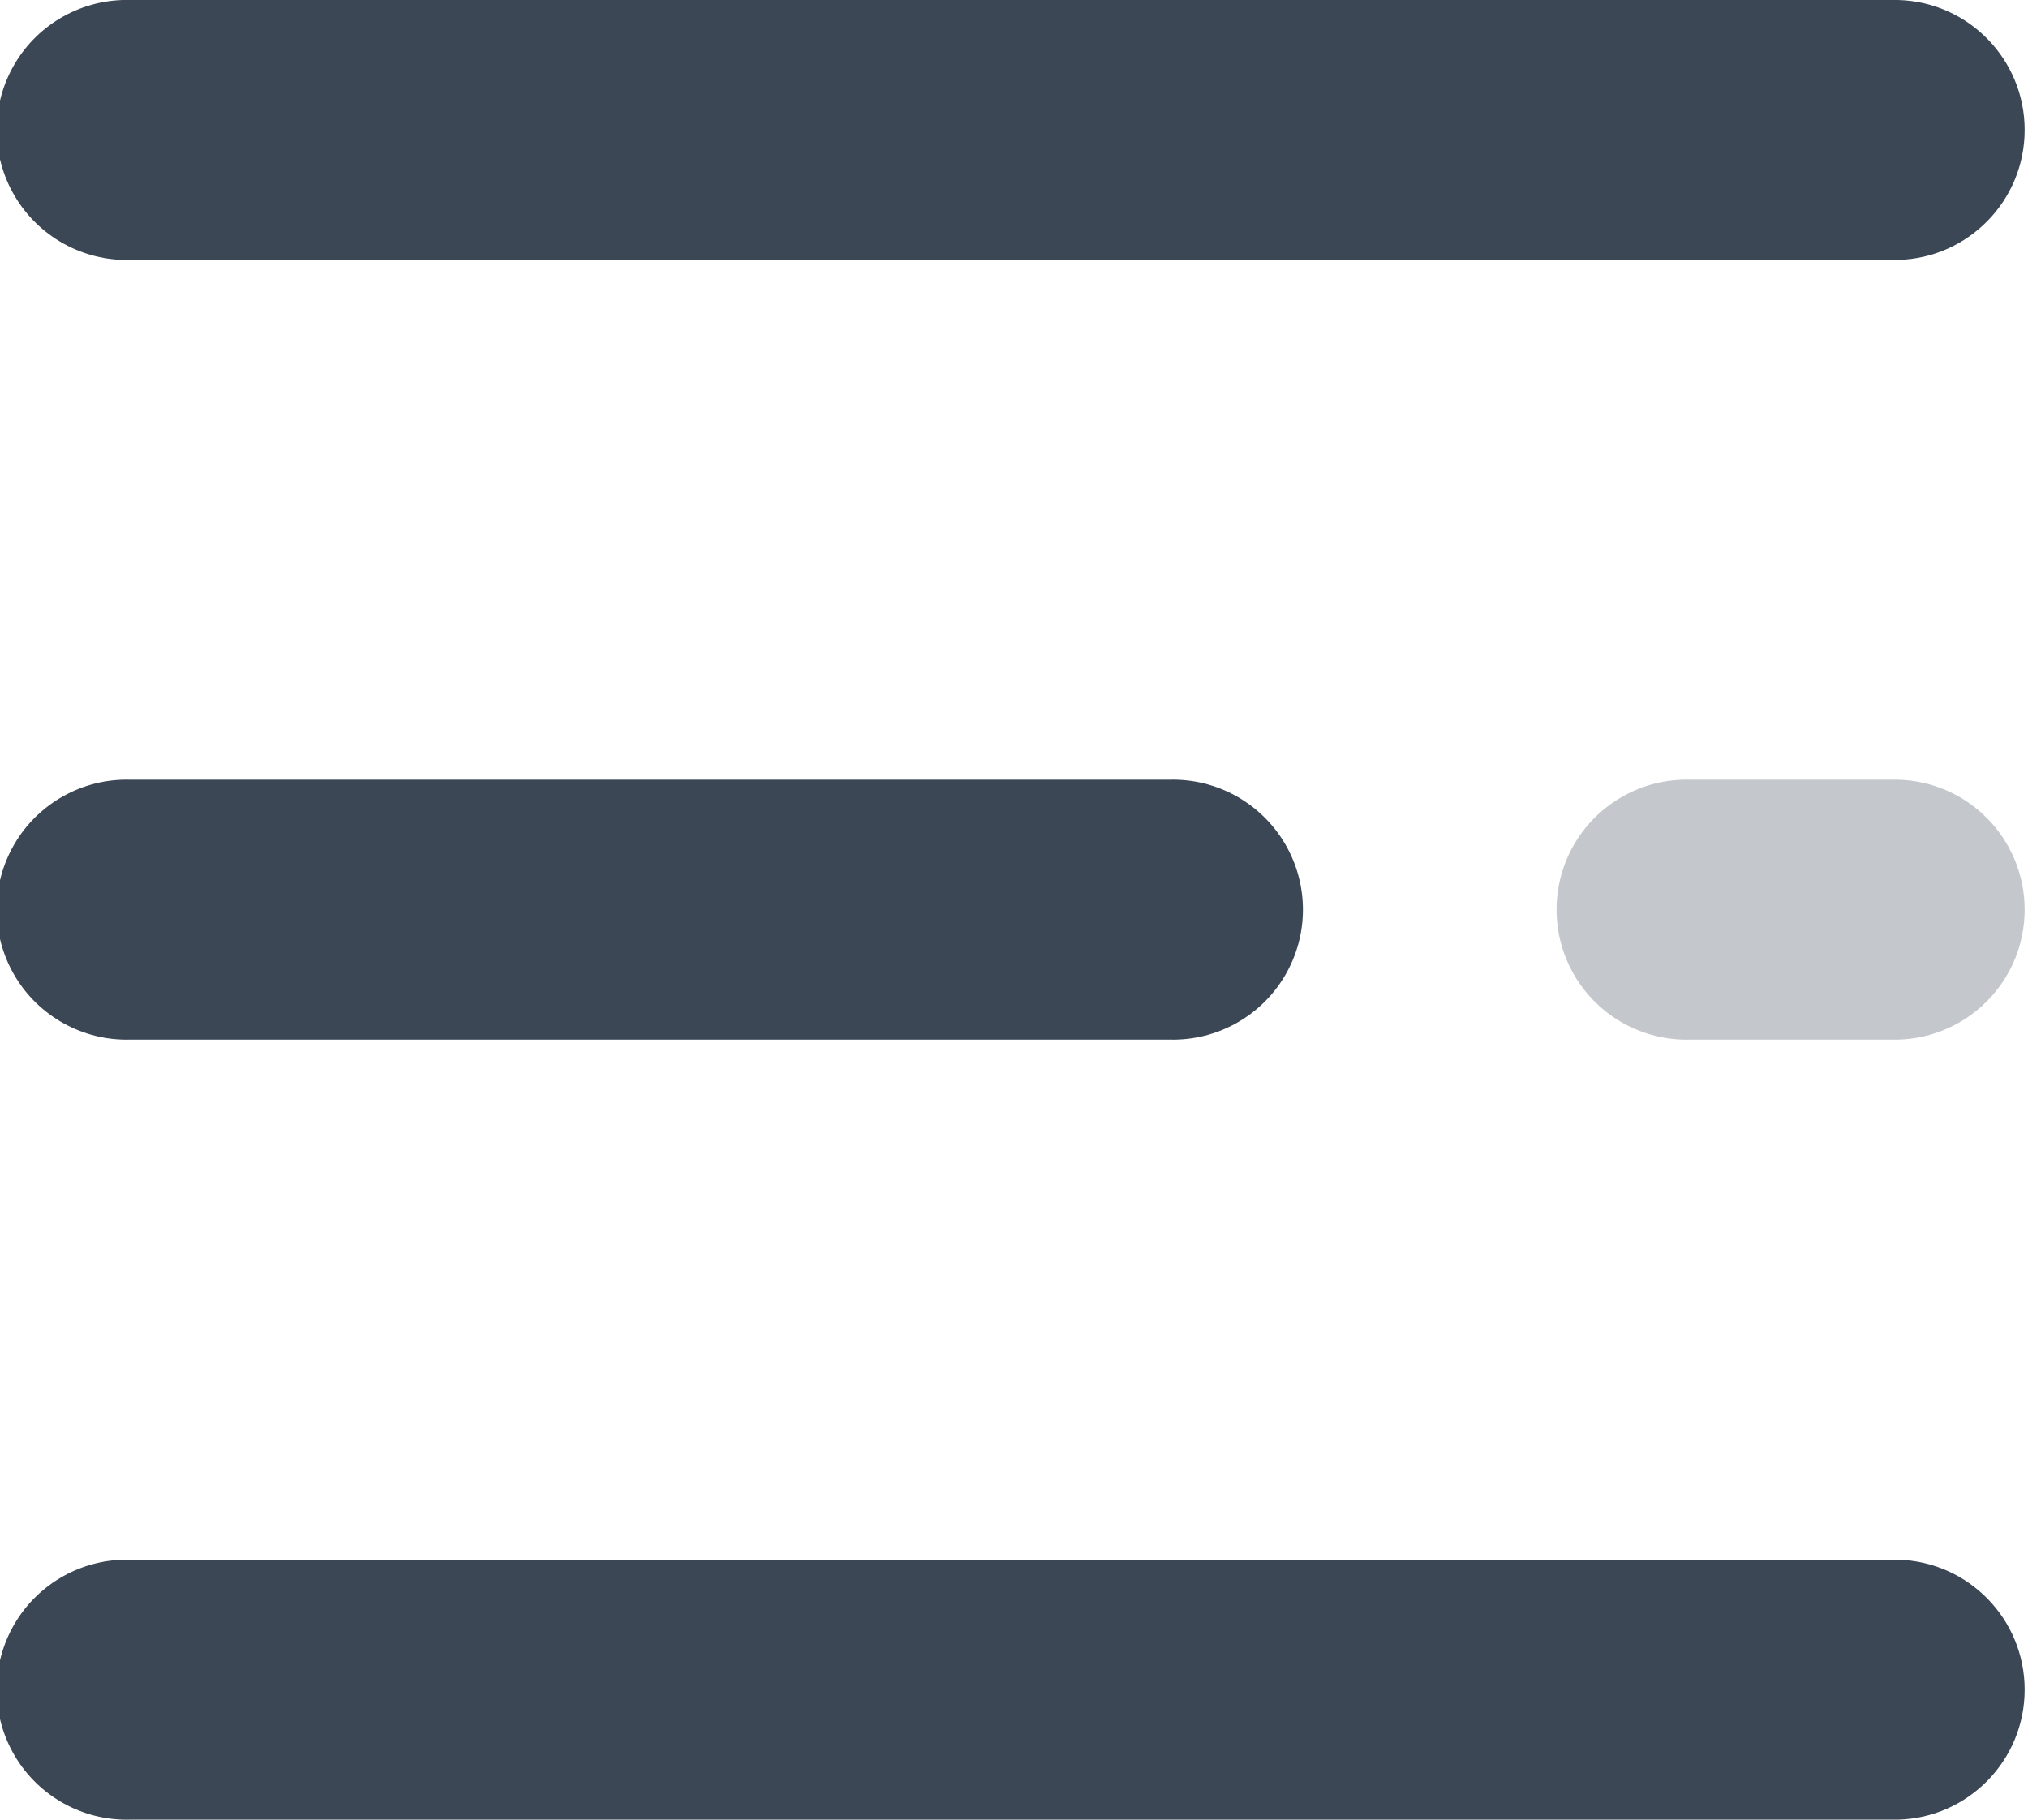
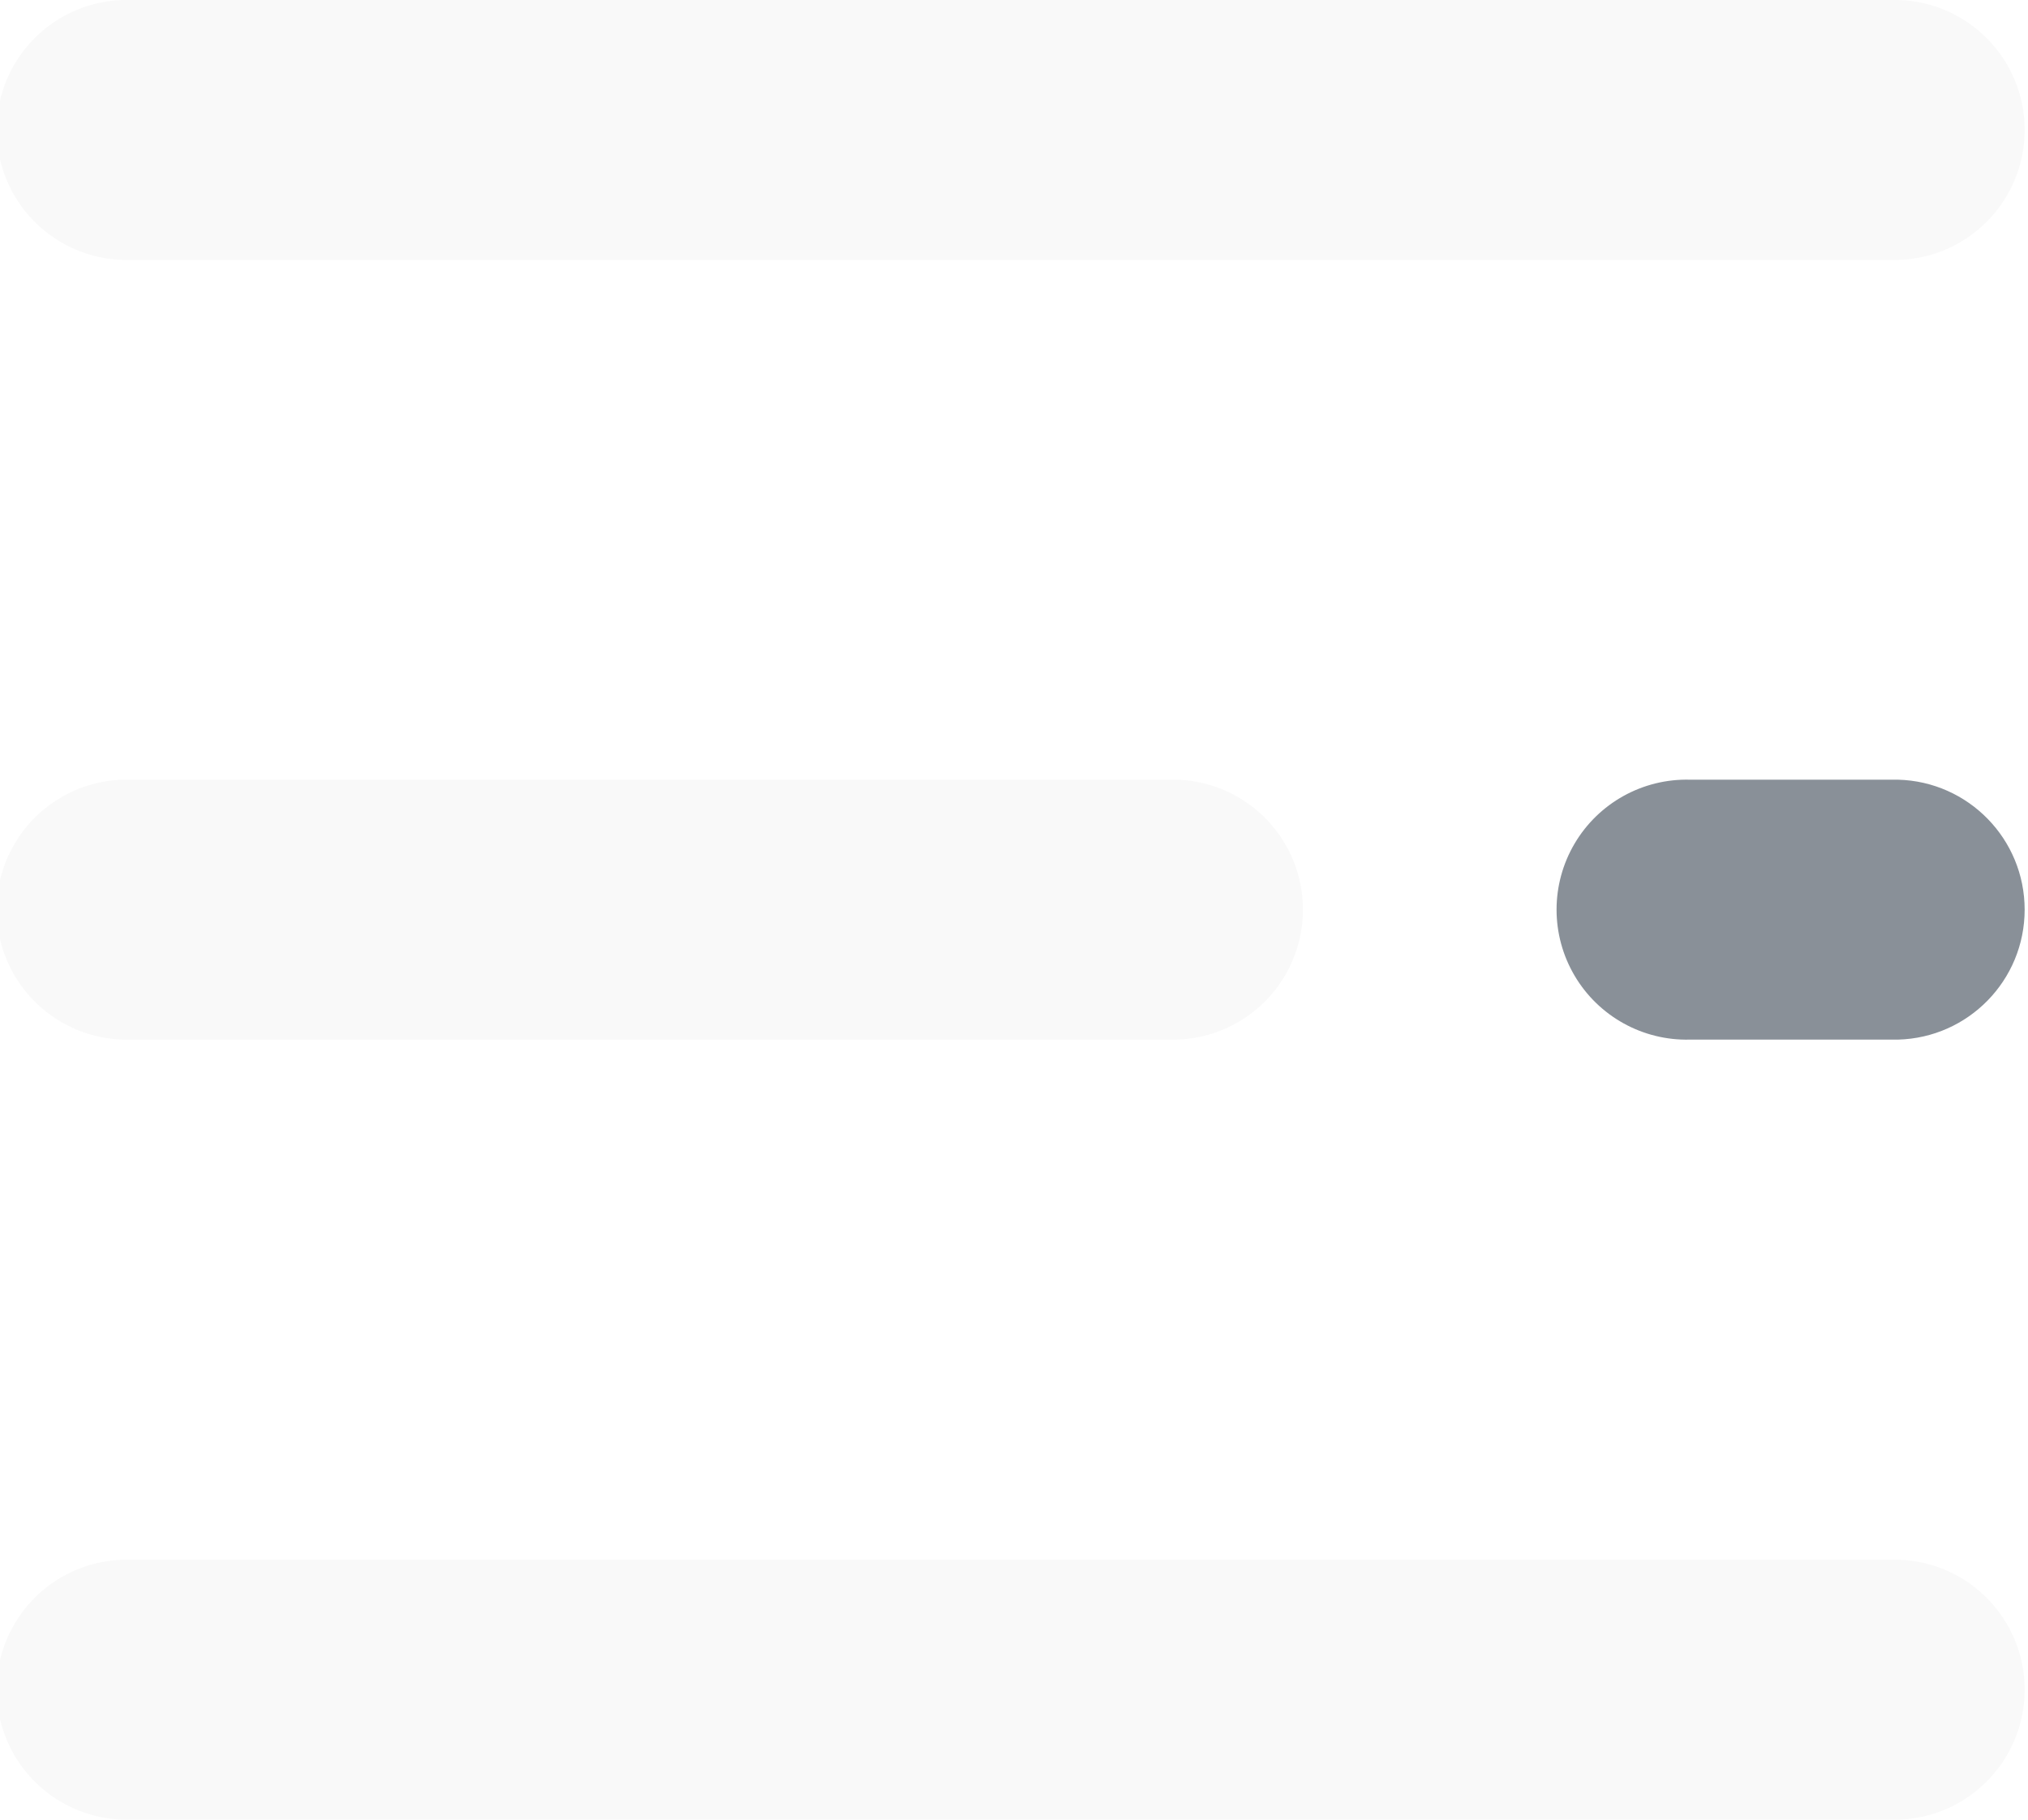
<svg xmlns="http://www.w3.org/2000/svg" width="23.582" height="21.163" viewBox="0 0 23.582 21.163">
  <g id="Group_1980" transform="translate(-1804 -57)">
-     <path id="Path_3" d="M397.776,226.2h-2.419a1.512,1.512,0,1,1,0-3.023h2.419a1.512,1.512,0,0,1,0,3.023Z" transform="translate(1428.294 -157.109)" fill="rgba(59,71,84,0.3)" />
-     <path id="Path_1" d="M22.07,29.279H1.512a1.512,1.512,0,1,1,0-3.023H22.07a1.512,1.512,0,0,1,0,3.023Z" transform="translate(1804 30.744)" fill="#3b4754" />
-     <path id="Path_2" d="M13.6,226.2H1.512a1.512,1.512,0,1,1,0-3.023H13.6a1.512,1.512,0,1,1,0,3.023Z" transform="translate(1804 -157.109)" fill="#3b4754" />
-     <path id="Path_4" d="M22.07,423.125H1.512a1.512,1.512,0,1,1,0-3.023H22.07a1.512,1.512,0,0,1,0,3.023Z" transform="translate(1804 -344.962)" fill="#3b4754" />
+     <path id="Path_3" d="M397.776,226.2h-2.419a1.512,1.512,0,1,1,0-3.023h2.419a1.512,1.512,0,0,1,0,3.023Z" transform="translate(1428.294 -157.109)" fill="rgba(59,71,84,0.6)" />
+     <path id="Path_1" d="M22.07,29.279H1.512a1.512,1.512,0,1,1,0-3.023H22.07a1.512,1.512,0,0,1,0,3.023Z" transform="translate(1804 30.744)" fill="#f9f9f9" />
+     <path id="Path_2" d="M13.6,226.2H1.512a1.512,1.512,0,1,1,0-3.023H13.6a1.512,1.512,0,1,1,0,3.023Z" transform="translate(1804 -157.109)" fill="#f9f9f9" />
+     <path id="Path_4" d="M22.07,423.125H1.512a1.512,1.512,0,1,1,0-3.023H22.07a1.512,1.512,0,0,1,0,3.023Z" transform="translate(1804 -344.962)" fill="#f9f9f9" />
  </g>
</svg>
